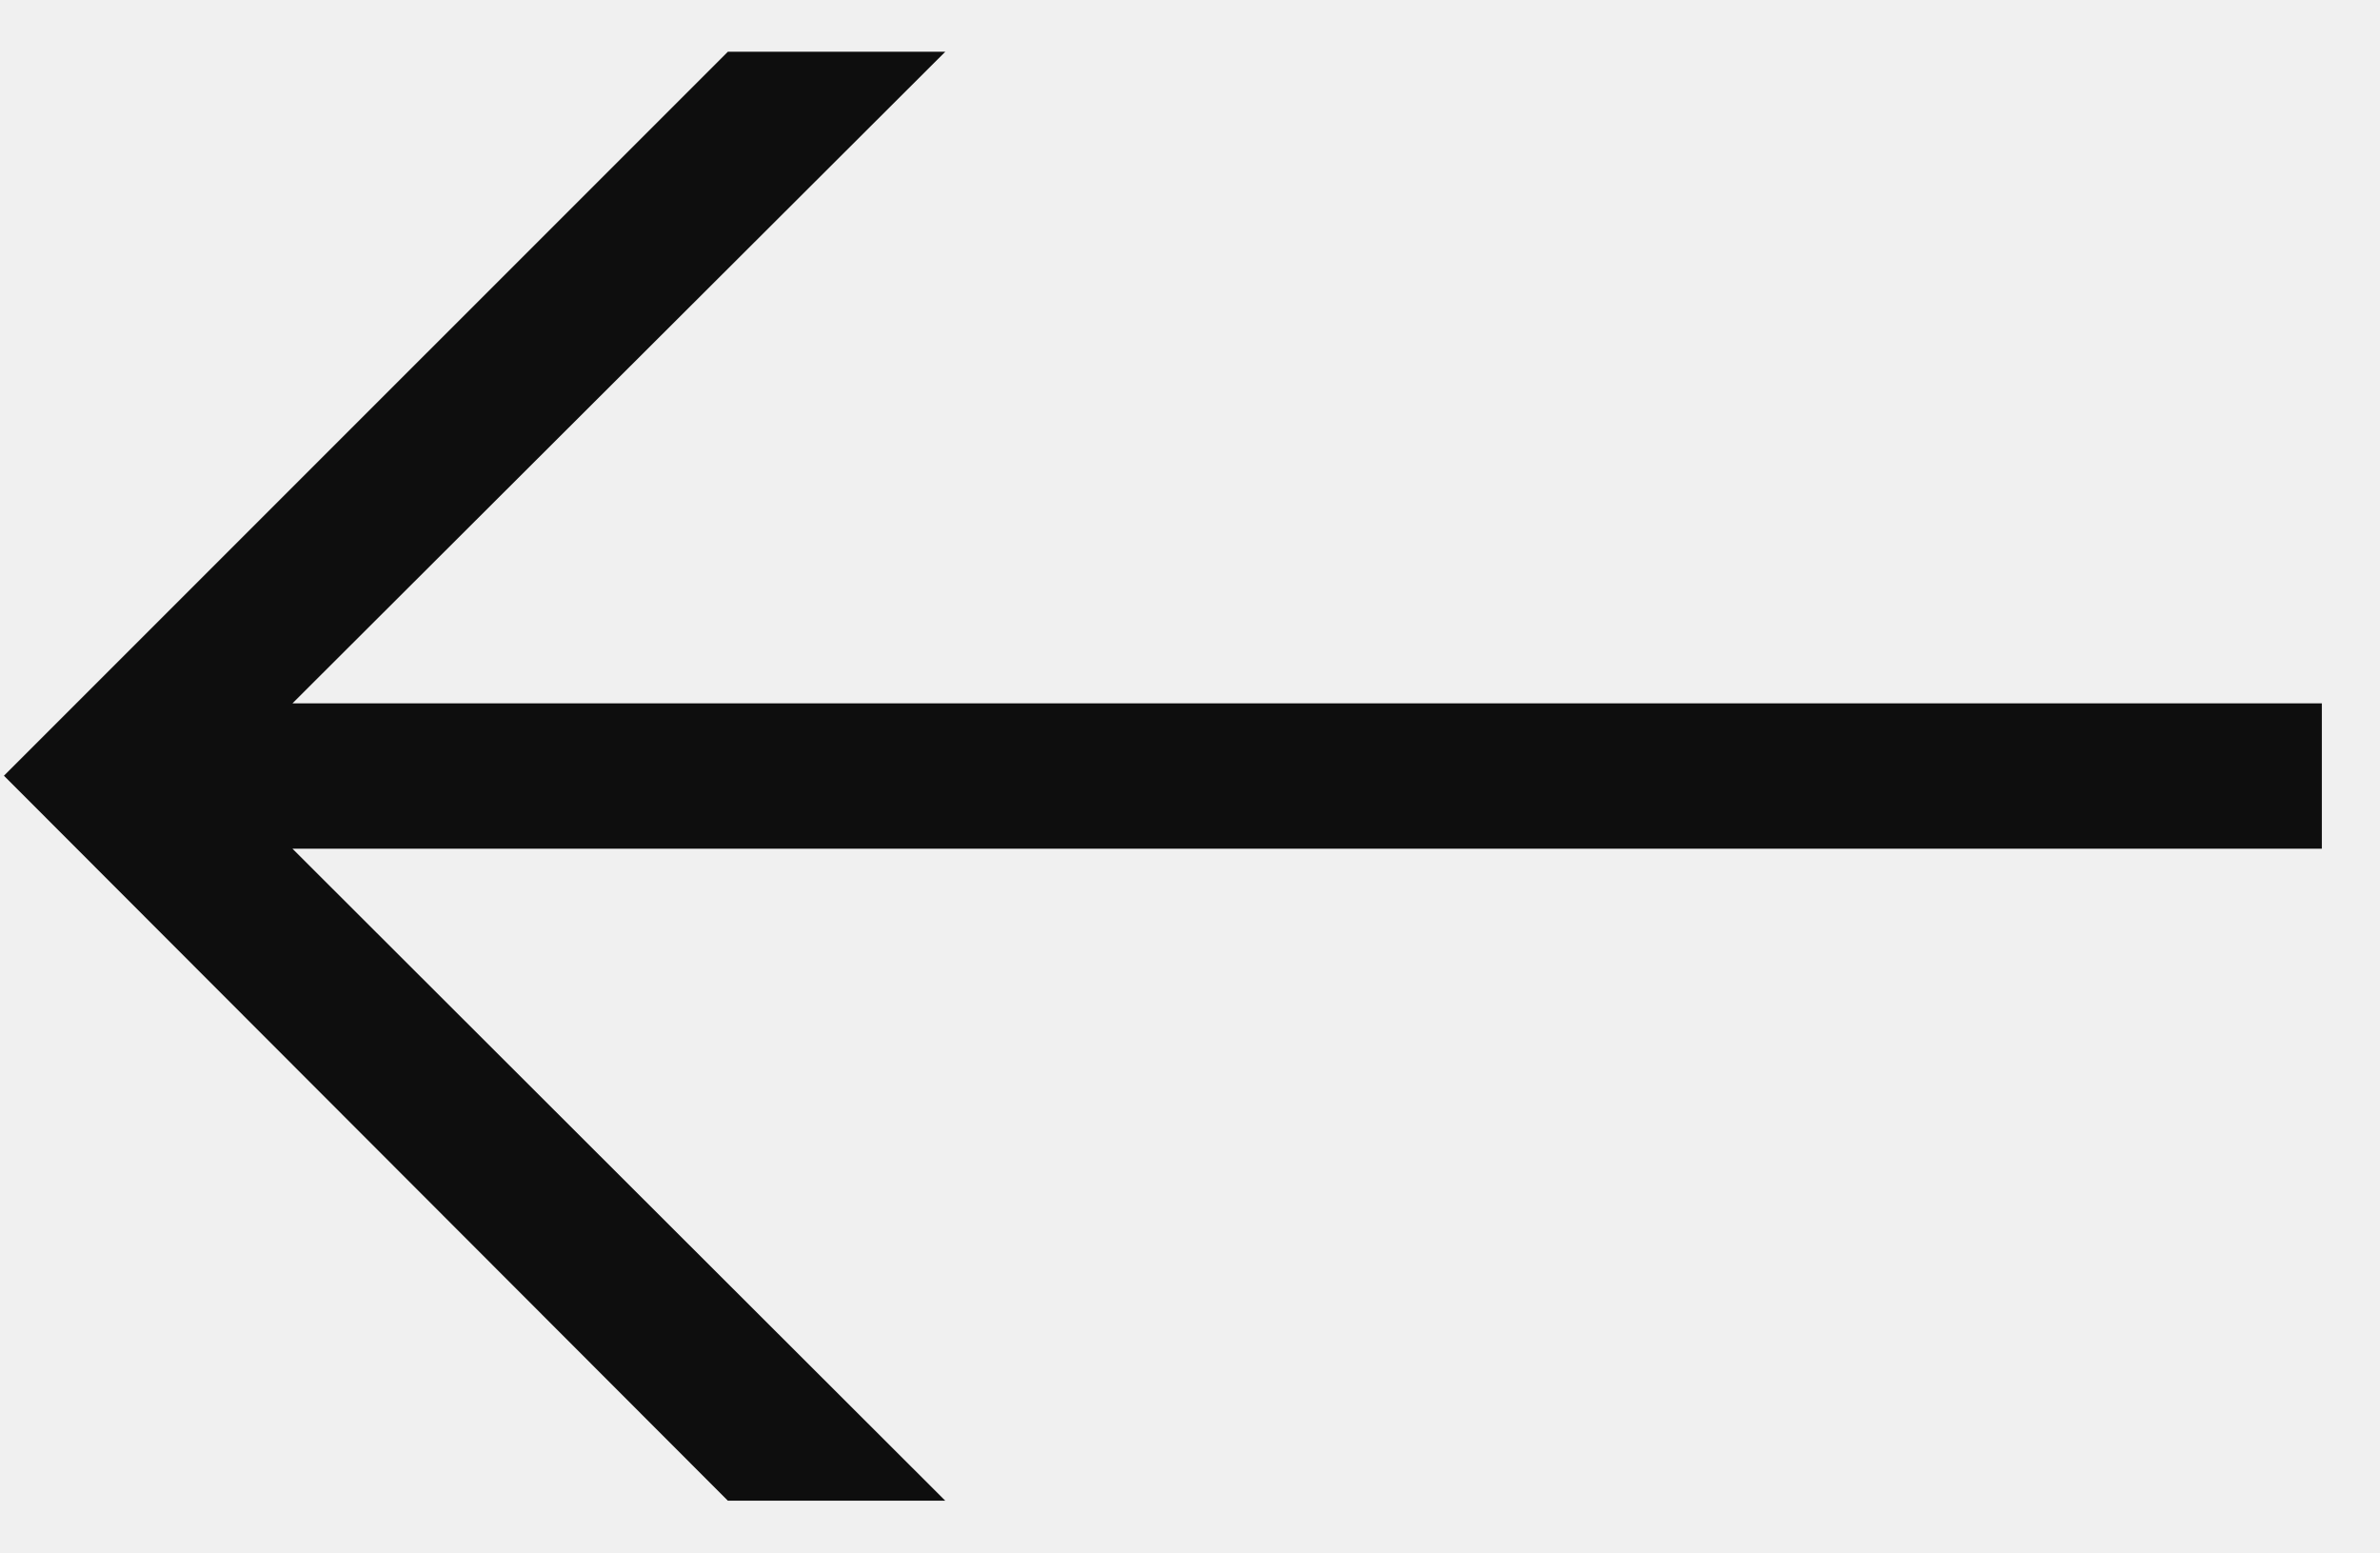
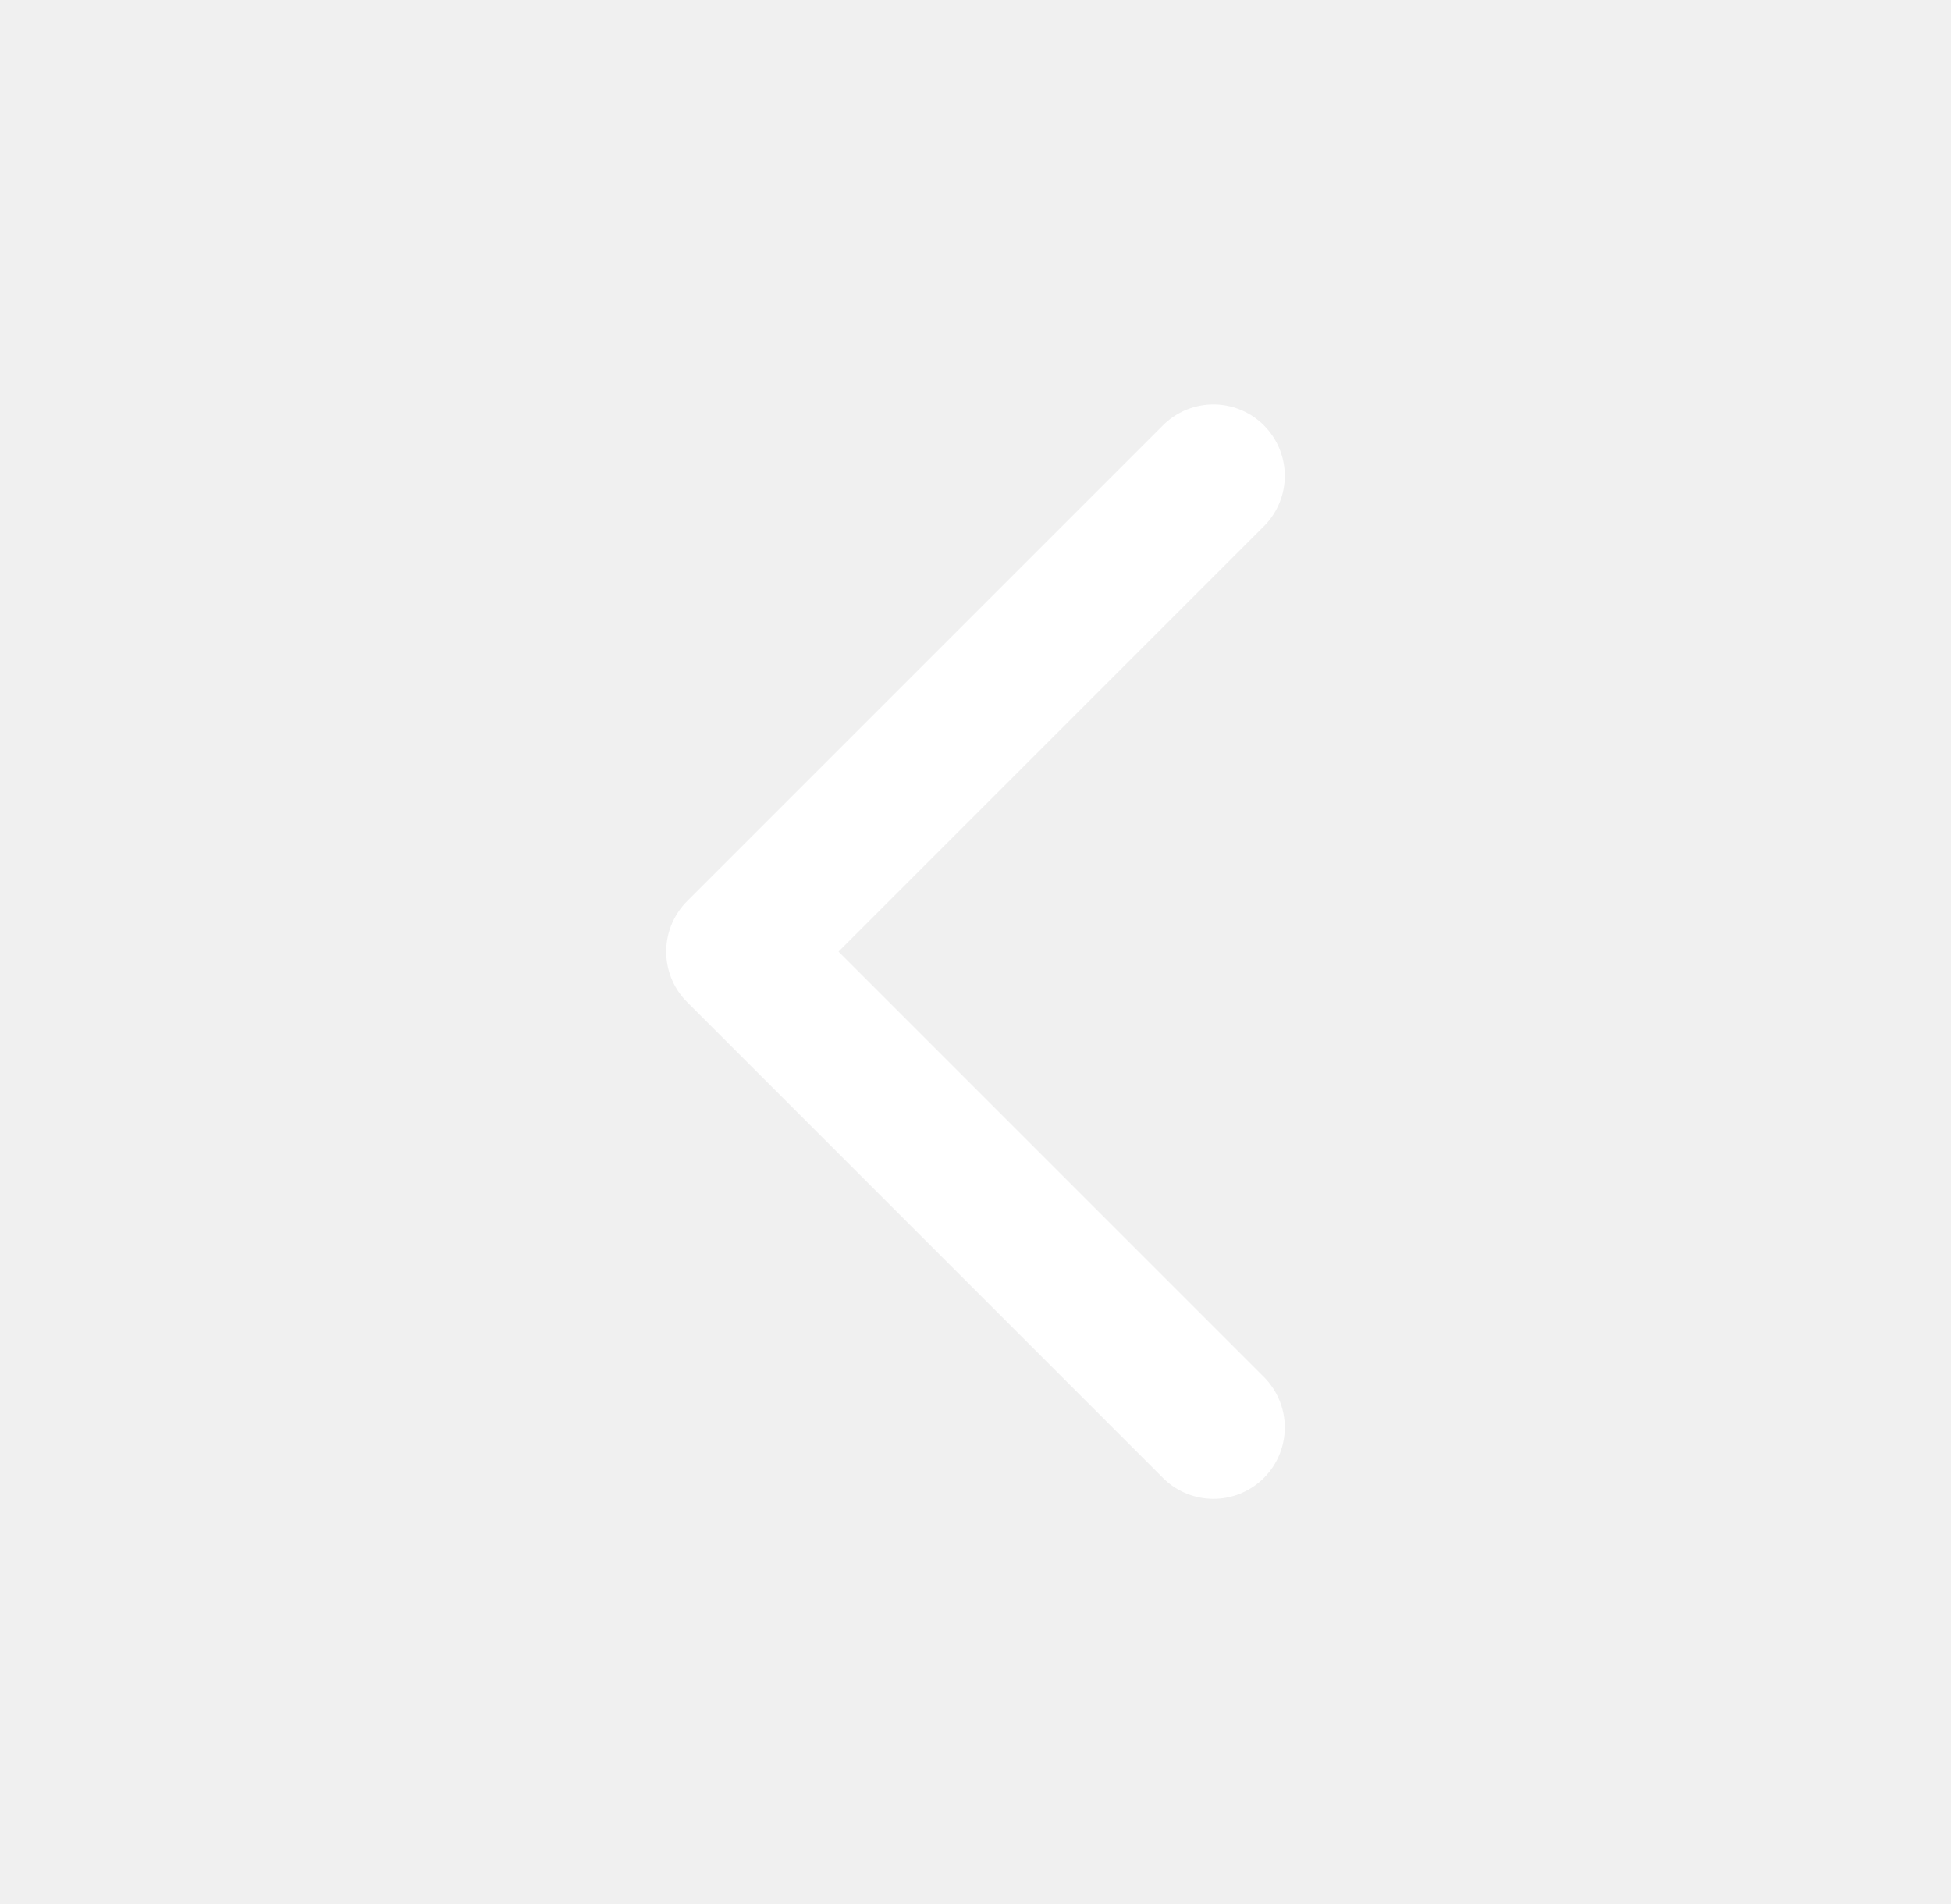
- <svg xmlns="http://www.w3.org/2000/svg" width="23" height="15" viewBox="0 0 23 15" fill="none">
-   <path fill-rule="evenodd" clip-rule="evenodd" d="M22.438 6.796L2.826 6.796L9.135 0.5L7.034 0.5L0.038 7.495L7.034 14.5H9.135L2.826 8.2L22.438 8.2V6.796Z" fill="#0E0E0E" />
+ <svg xmlns="http://www.w3.org/2000/svg" width="41" height="40" viewBox="0 0 41 40" fill="none">
+   <path d="M25.5 10L15.5 20L25.5 30" stroke="white" stroke-width="3" stroke-linecap="round" stroke-linejoin="round" />
</svg>
